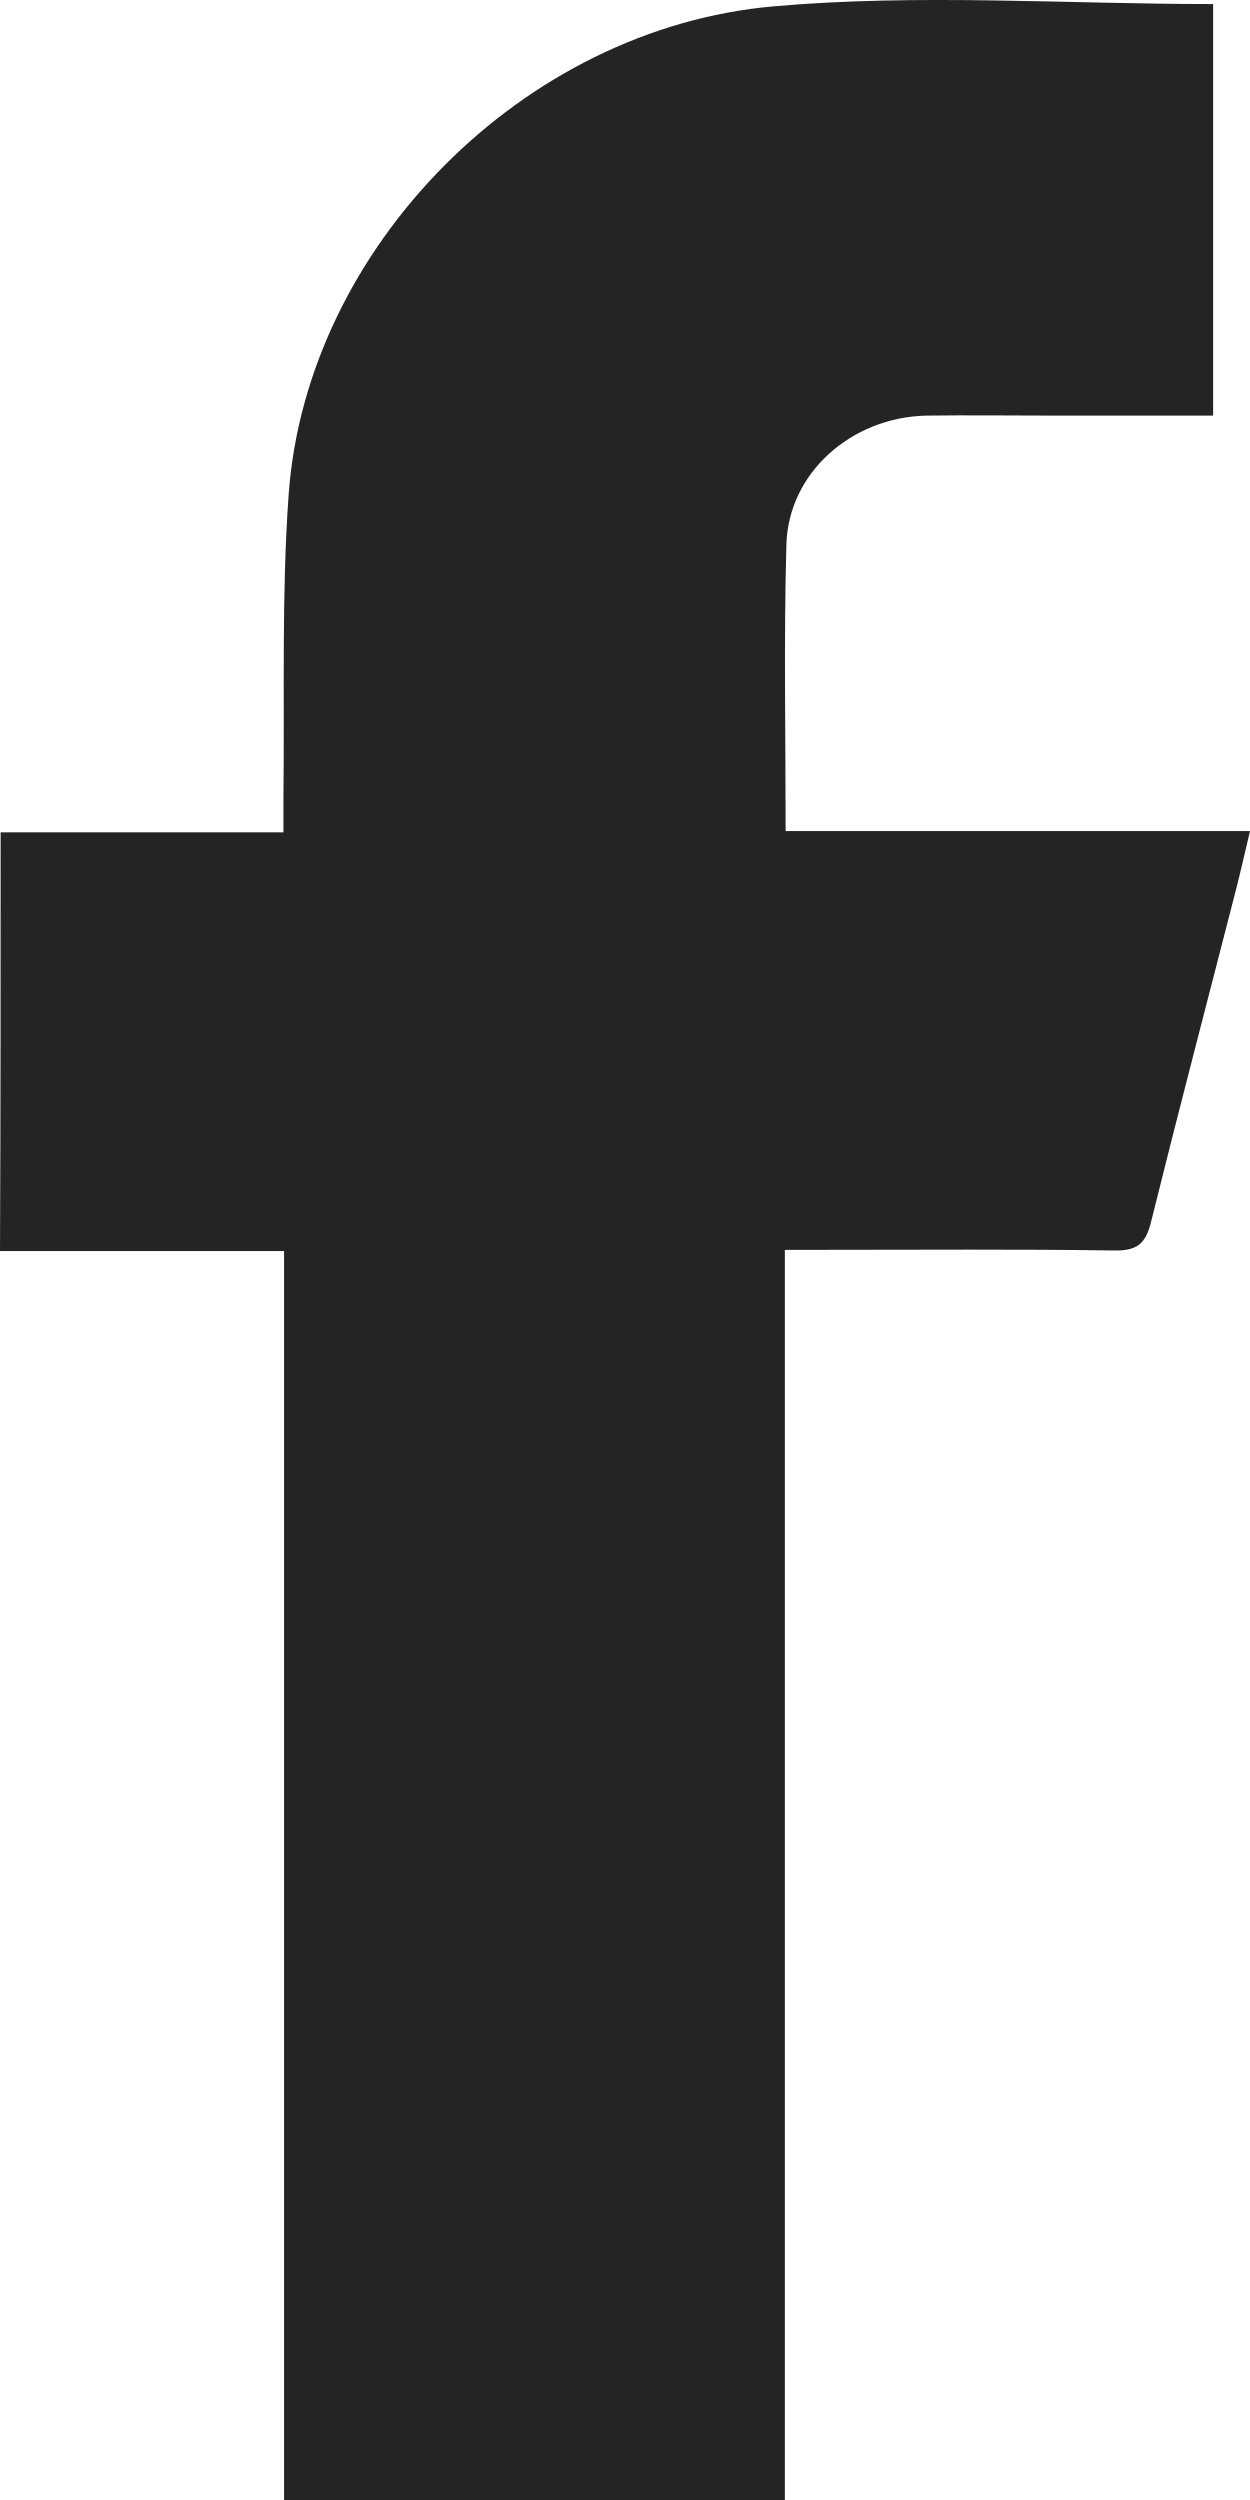
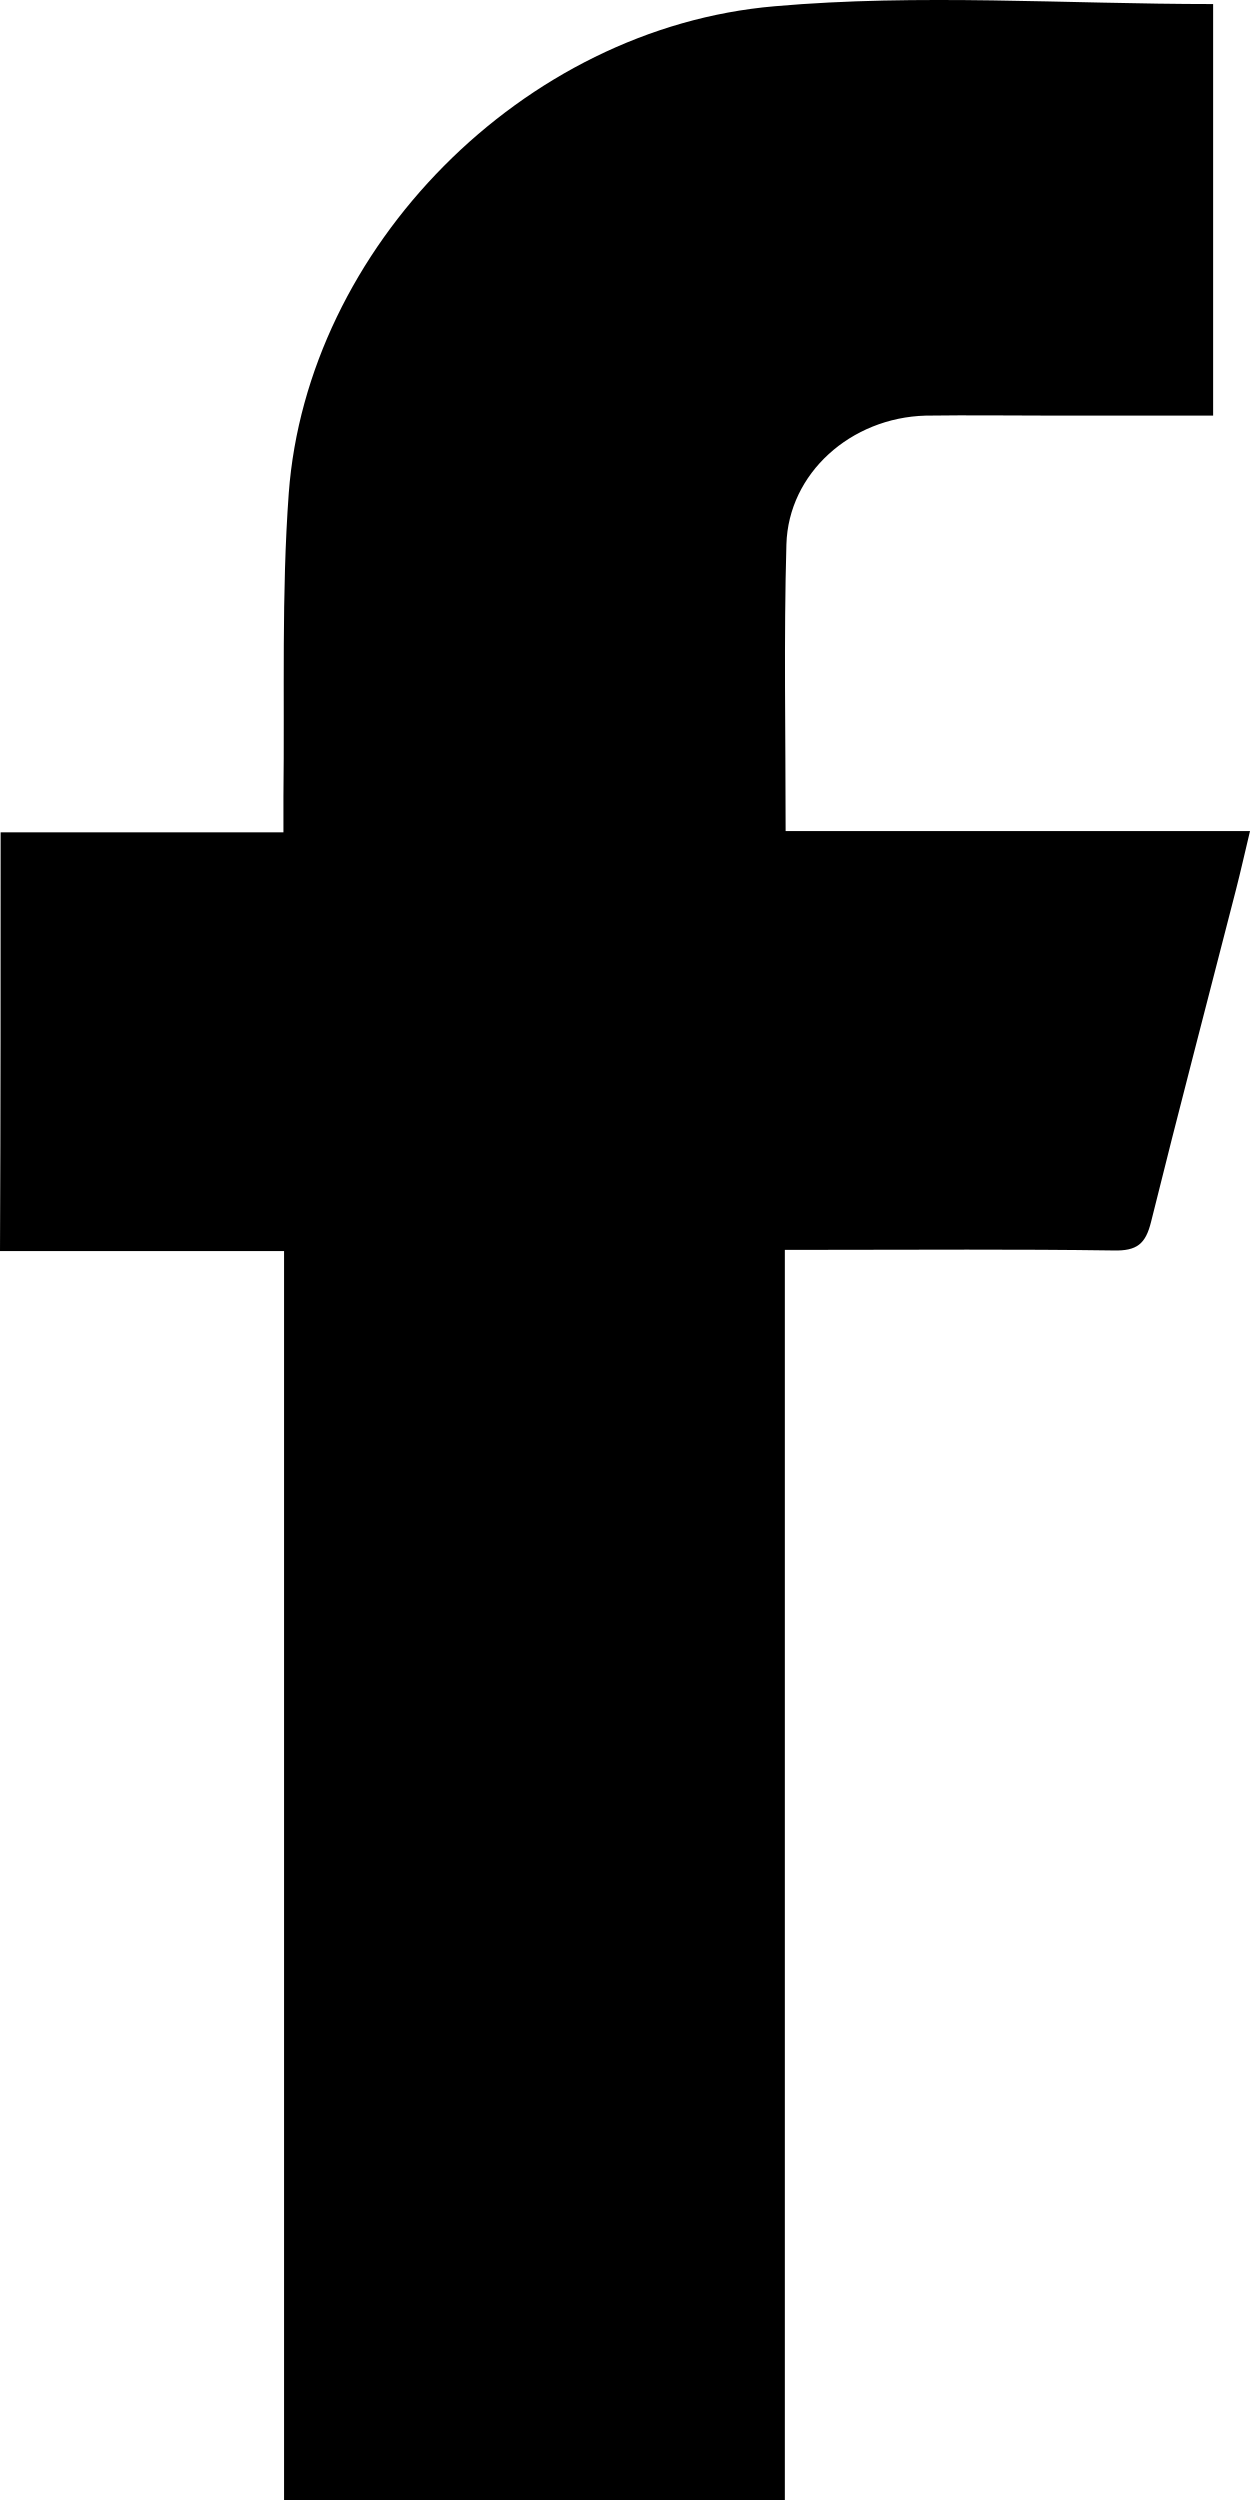
<svg xmlns="http://www.w3.org/2000/svg" width="8" height="16" fill="none">
-   <path d="M.004 5.327h1.81v-.23c.008-.648-.013-1.296.034-1.94C1.964 1.59 3.343.178 4.958.04 5.88-.041 6.82.026 7.764.026V2.66h-1c-.28 0-.56-.004-.84 0-.478.013-.878.368-.891.824-.017.606-.005 1.208-.005 1.835H8c-.034.142-.06.259-.09.376-.181.707-.367 1.413-.543 2.124-.035.142-.09.188-.242.184-.624-.009-1.245-.004-1.87-.004h-.232V16H1.818V8.007H0c.004-.899.004-1.777.004-2.68Z" fill="#242424" />
+   <path d="M.004 5.327h1.81v-.23c.008-.648-.013-1.296.034-1.94C1.964 1.59 3.343.178 4.958.04 5.88-.041 6.82.026 7.764.026V2.66h-1c-.28 0-.56-.004-.84 0-.478.013-.878.368-.891.824-.017.606-.005 1.208-.005 1.835H8c-.034.142-.06.259-.09.376-.181.707-.367 1.413-.543 2.124-.035.142-.09.188-.242.184-.624-.009-1.245-.004-1.87-.004h-.232V16H1.818V8.007H0c.004-.899.004-1.777.004-2.68Z" fill="currentColor" />
</svg>
